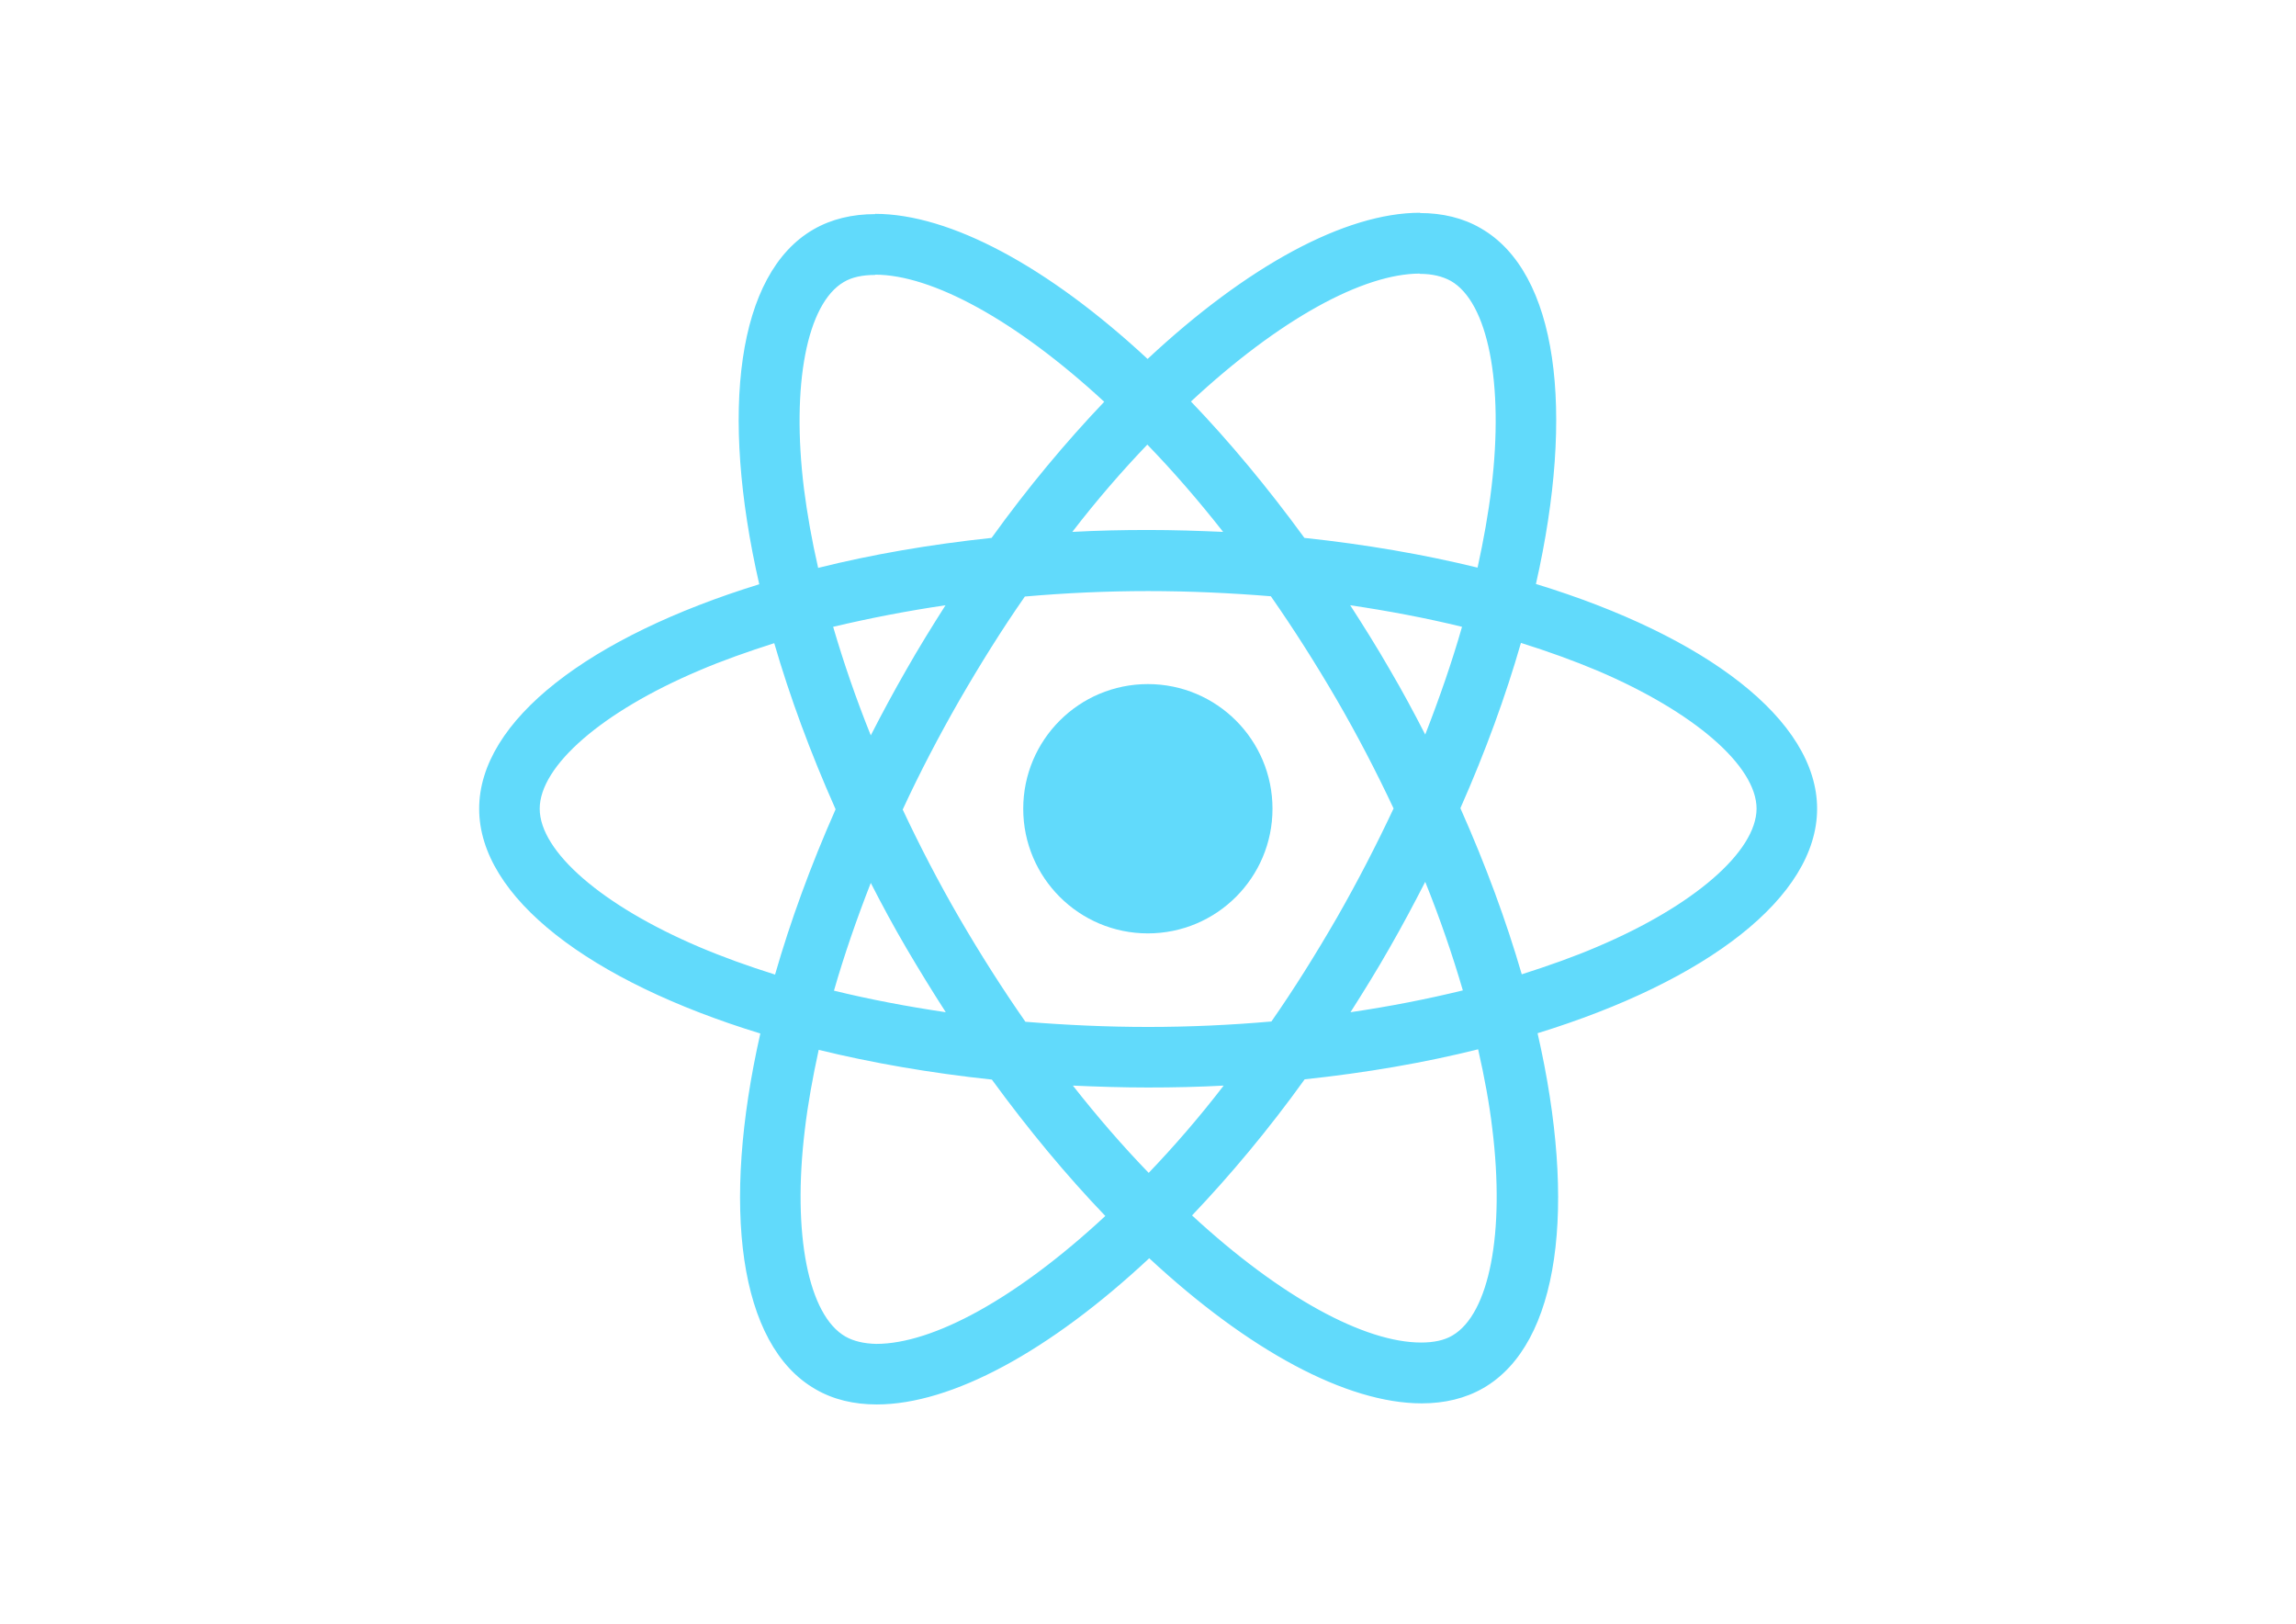
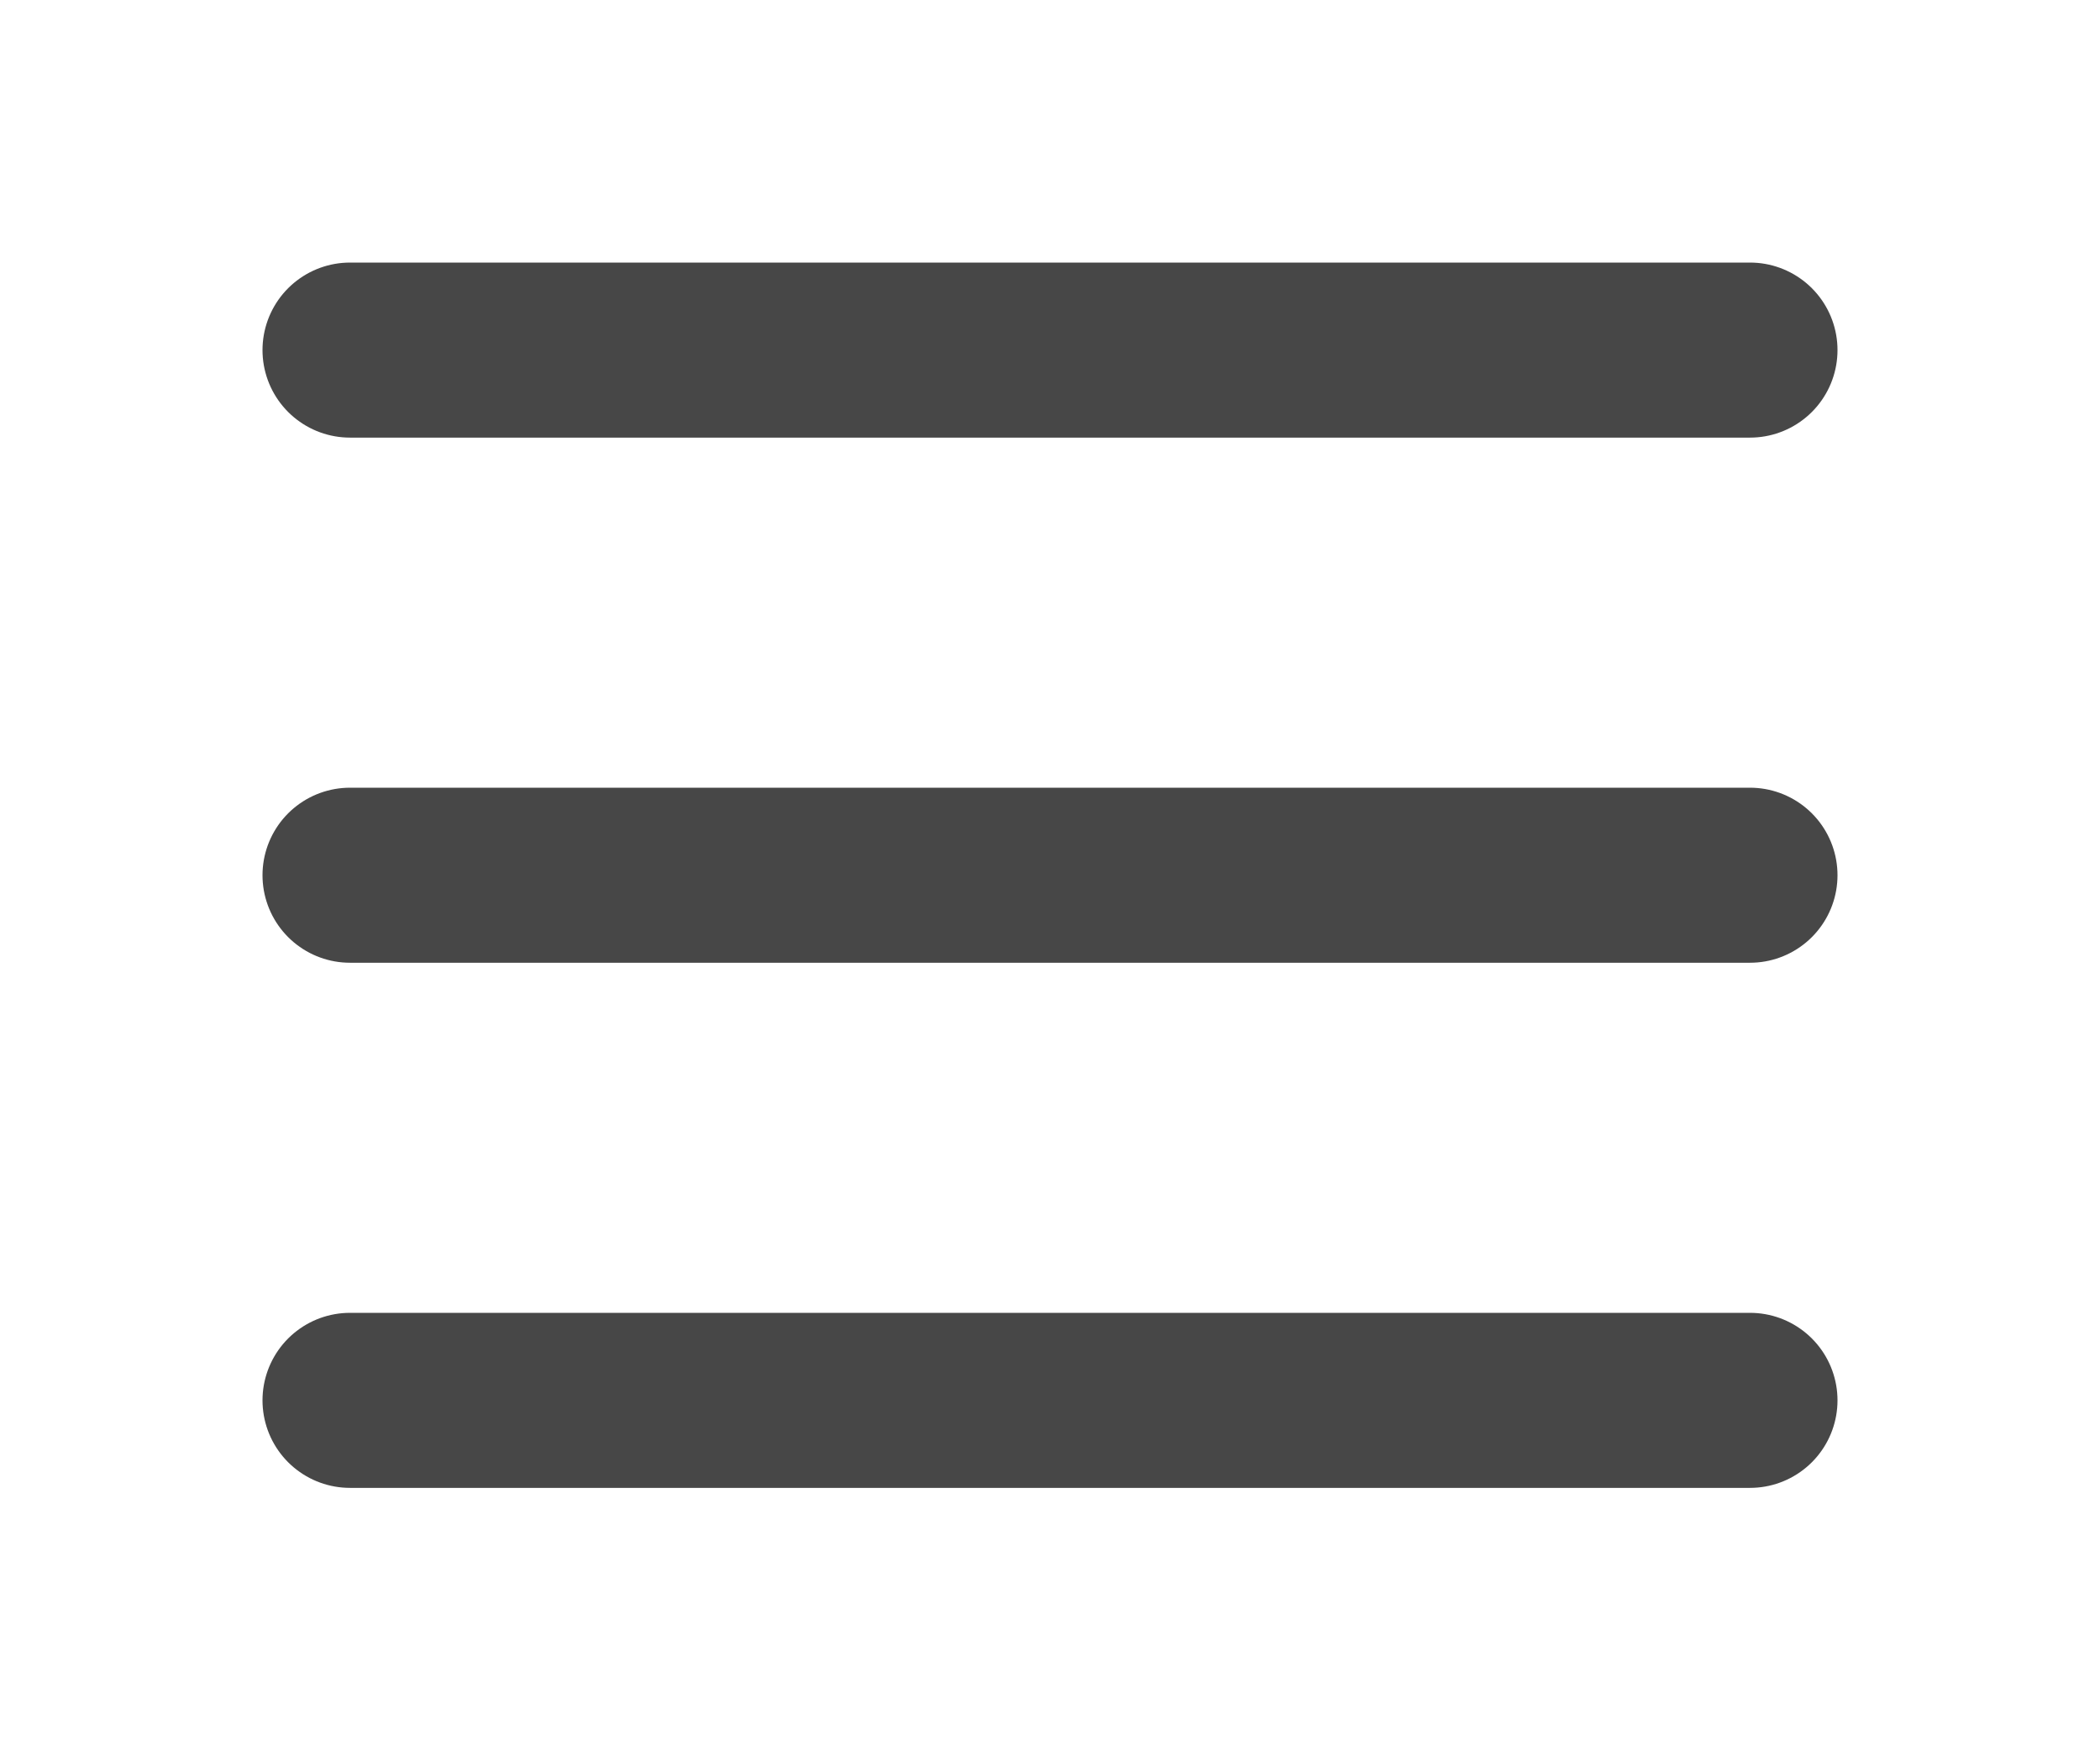
- <svg xmlns="http://www.w3.org/2000/svg" viewBox="0 0 841.9 595.3">
-   <g fill="#61DAFB">
-     <path d="M666.3 296.5c0-32.5-40.7-63.3-103.1-82.4 14.4-63.6 8-114.2-20.2-130.4-6.5-3.8-14.1-5.6-22.4-5.6v22.3c4.6 0 8.3.9 11.4 2.6 13.6 7.8 19.5 37.5 14.9 75.7-1.1 9.4-2.9 19.3-5.1 29.4-19.6-4.8-41-8.5-63.5-10.9-13.5-18.5-27.5-35.3-41.6-50 32.6-30.3 63.2-46.9 84-46.9V78c-27.5 0-63.5 19.6-99.9 53.6-36.4-33.8-72.4-53.2-99.9-53.2v22.3c20.7 0 51.4 16.5 84 46.6-14 14.7-28 31.4-41.3 49.9-22.6 2.4-44 6.1-63.6 11-2.3-10-4-19.7-5.2-29-4.7-38.2 1.1-67.9 14.6-75.8 3-1.8 6.9-2.6 11.5-2.6V78.5c-8.4 0-16 1.8-22.6 5.6-28.1 16.2-34.4 66.7-19.9 130.1-62.2 19.2-102.7 49.9-102.7 82.3 0 32.5 40.7 63.3 103.1 82.4-14.4 63.6-8 114.2 20.2 130.4 6.5 3.8 14.1 5.6 22.5 5.6 27.5 0 63.5-19.6 99.9-53.6 36.4 33.8 72.4 53.2 99.9 53.2 8.4 0 16-1.8 22.6-5.6 28.1-16.2 34.4-66.7 19.9-130.1 62-19.1 102.5-49.9 102.5-82.3zm-130.2-66.7c-3.7 12.9-8.3 26.2-13.5 39.5-4.1-8-8.4-16-13.1-24-4.6-8-9.5-15.8-14.4-23.4 14.2 2.1 27.9 4.7 41 7.9zm-45.8 106.5c-7.8 13.5-15.8 26.3-24.1 38.2-14.9 1.3-30 2-45.2 2-15.1 0-30.2-.7-45-1.9-8.3-11.9-16.4-24.6-24.2-38-7.6-13.1-14.5-26.4-20.8-39.8 6.2-13.4 13.2-26.8 20.7-39.9 7.8-13.5 15.8-26.3 24.1-38.2 14.9-1.3 30-2 45.2-2 15.1 0 30.2.7 45 1.9 8.3 11.9 16.4 24.6 24.2 38 7.6 13.1 14.5 26.4 20.8 39.8-6.3 13.4-13.2 26.8-20.7 39.9zm32.3-13c5.4 13.4 10 26.8 13.8 39.8-13.1 3.2-26.9 5.9-41.2 8 4.9-7.7 9.8-15.6 14.4-23.7 4.6-8 8.9-16.1 13-24.1zM421.2 430c-9.3-9.6-18.6-20.3-27.8-32 9 .4 18.2.7 27.5.7 9.4 0 18.7-.2 27.8-.7-9 11.7-18.3 22.4-27.5 32zm-74.4-58.9c-14.2-2.1-27.9-4.7-41-7.9 3.7-12.9 8.3-26.2 13.5-39.5 4.1 8 8.4 16 13.1 24 4.7 8 9.5 15.8 14.4 23.4zM420.7 163c9.3 9.6 18.6 20.3 27.8 32-9-.4-18.2-.7-27.5-.7-9.4 0-18.7.2-27.8.7 9-11.7 18.3-22.4 27.5-32zm-74 58.9c-4.9 7.7-9.8 15.6-14.4 23.7-4.6 8-8.9 16-13 24-5.4-13.4-10-26.8-13.8-39.8 13.1-3.1 26.9-5.8 41.2-7.9zm-90.5 125.2c-35.4-15.1-58.3-34.9-58.3-50.6 0-15.7 22.9-35.6 58.3-50.6 8.6-3.7 18-7 27.7-10.1 5.7 19.6 13.2 40 22.5 60.9-9.2 20.8-16.6 41.1-22.2 60.6-9.9-3.1-19.3-6.5-28-10.2zM310 490c-13.6-7.8-19.5-37.5-14.9-75.7 1.1-9.4 2.9-19.3 5.1-29.4 19.6 4.8 41 8.5 63.5 10.9 13.5 18.5 27.5 35.3 41.6 50-32.6 30.3-63.2 46.9-84 46.9-4.5-.1-8.3-1-11.3-2.7zm237.2-76.2c4.7 38.2-1.1 67.9-14.6 75.8-3 1.8-6.9 2.6-11.5 2.6-20.7 0-51.4-16.5-84-46.6 14-14.7 28-31.4 41.3-49.9 22.6-2.4 44-6.1 63.6-11 2.3 10.1 4.1 19.8 5.2 29.1zm38.5-66.7c-8.6 3.7-18 7-27.7 10.1-5.7-19.6-13.2-40-22.5-60.9 9.2-20.8 16.6-41.1 22.2-60.6 9.9 3.1 19.3 6.5 28.1 10.2 35.4 15.1 58.3 34.9 58.3 50.6-.1 15.7-23 35.6-58.4 50.6zM320.8 78.4z" />
-     <circle cx="420.9" cy="296.5" r="45.7" />
-     <path d="M520.5 78.1z" />
-   </g>
+ <svg viewBox="0 0 12 10" class="hamburger" height="100px" width="120px">
+   <path d="M10,2 L2,2" class="upper" style="fill: none;stroke: #474747;stroke-linecap: round;" />
+   <path d="M2,5 L10,5" class="middle" style="fill: none;stroke: #474747;stroke-linecap: round;" />
+   <path d="M10,8 L2,8" class="lower" style="fill: none;stroke: #474747;stroke-linecap: round;" />
</svg>
